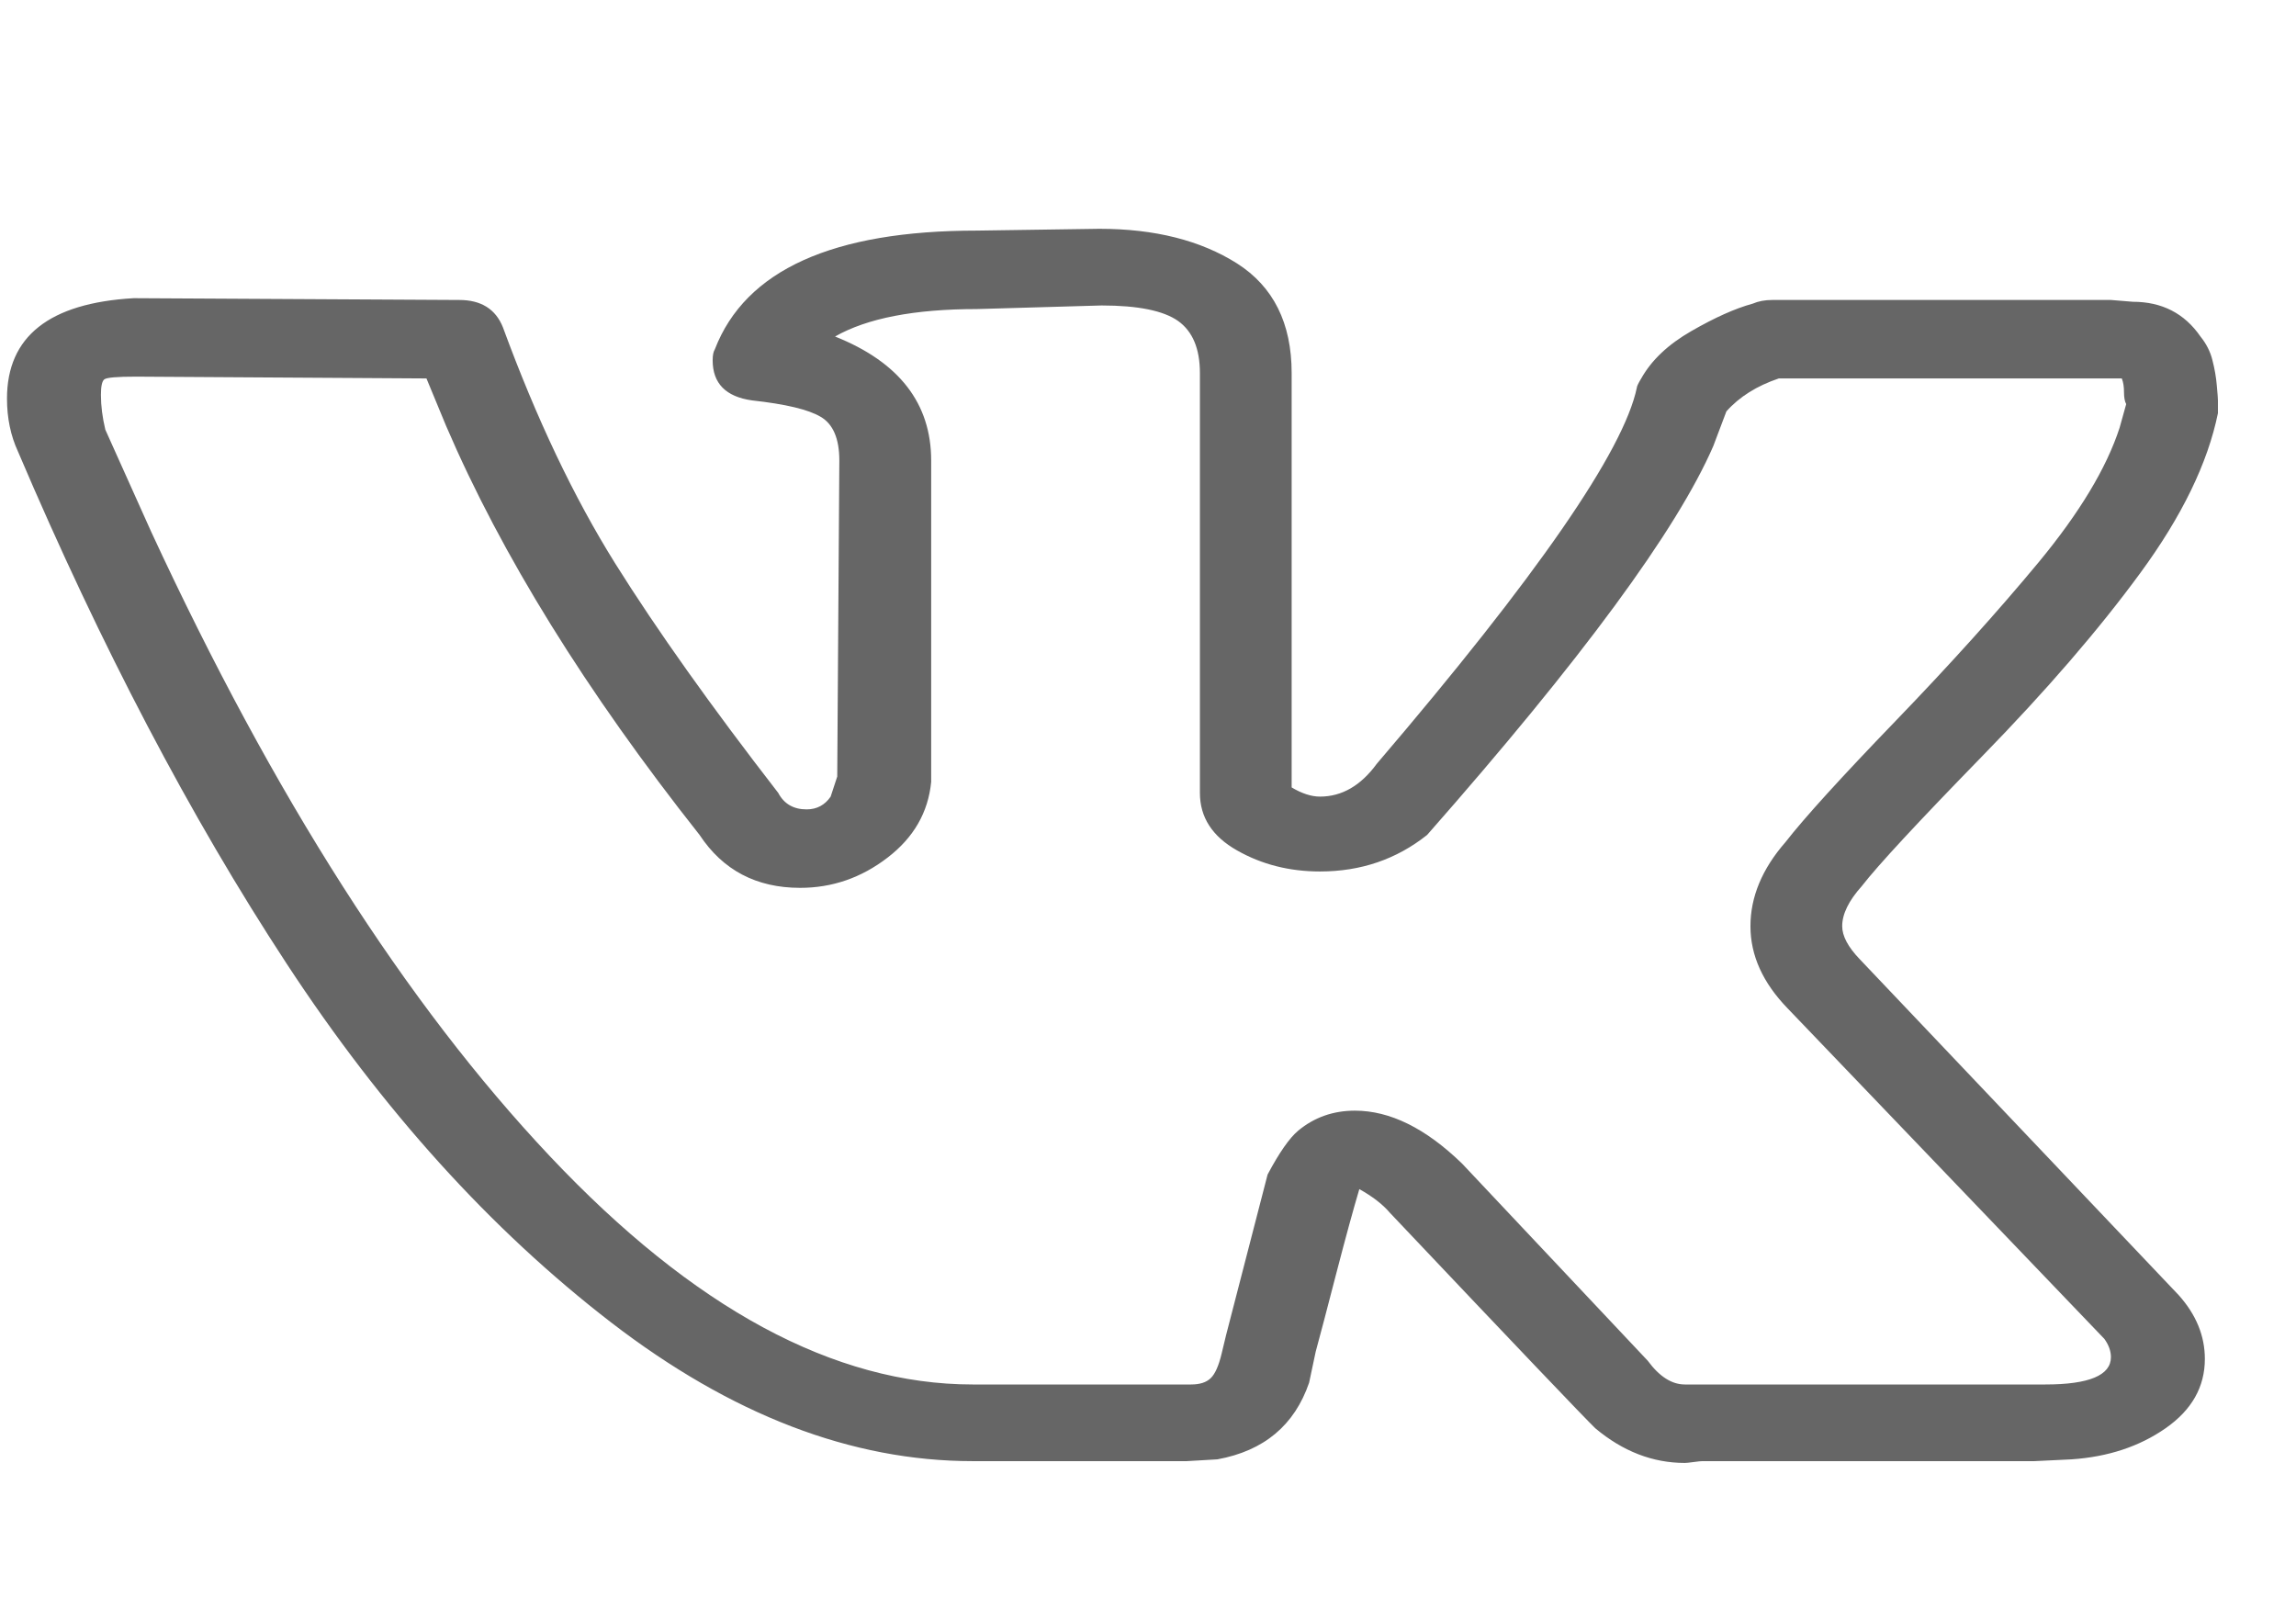
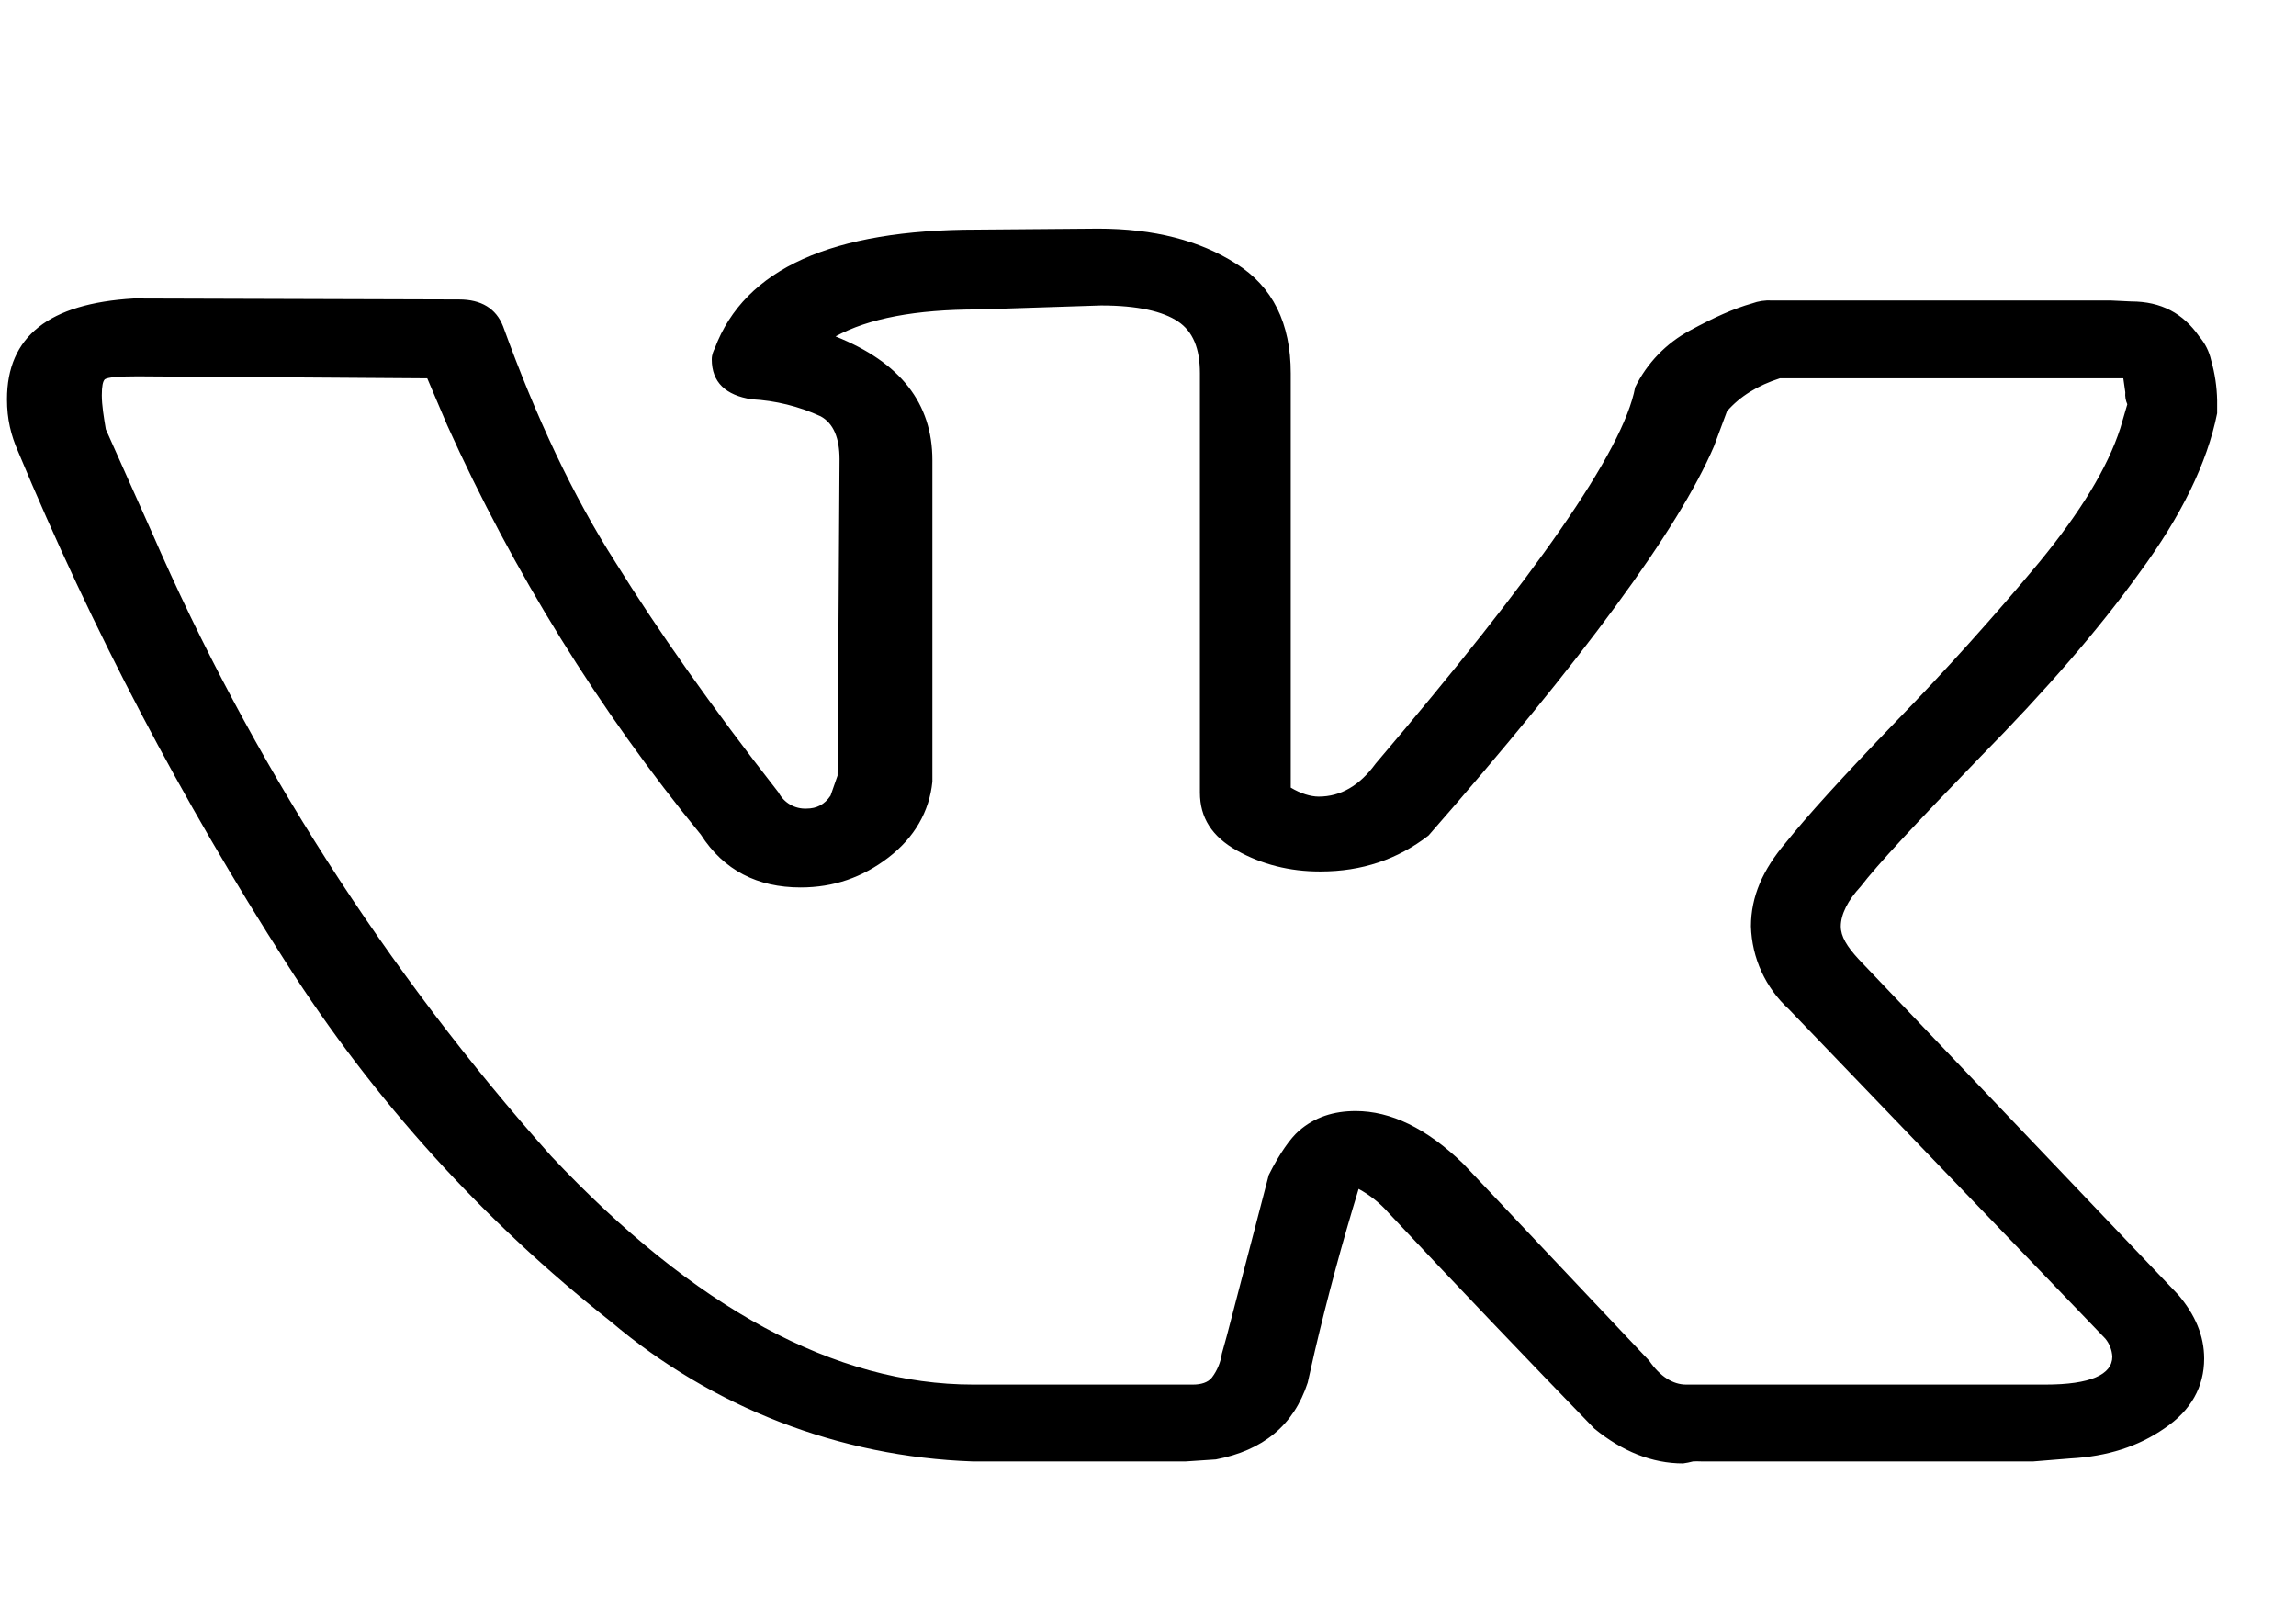
- <svg xmlns="http://www.w3.org/2000/svg" width="23" height="16" viewBox="0 0 23 16" fill="none">
-   <path d="M0.07 3.993C0.07 3.371 0.493 3.036 1.339 2.987L4.6 3.005C4.819 3.005 4.965 3.096 5.038 3.279C5.374 4.194 5.749 4.983 6.165 5.648C6.581 6.312 7.125 7.077 7.796 7.943C7.854 8.053 7.949 8.108 8.08 8.108C8.182 8.108 8.263 8.065 8.321 7.98L8.387 7.779L8.408 4.614C8.408 4.395 8.346 4.249 8.222 4.176C8.098 4.102 7.869 4.048 7.533 4.011C7.27 3.974 7.139 3.84 7.139 3.609C7.139 3.56 7.146 3.523 7.161 3.499C7.467 2.706 8.343 2.31 9.787 2.31L11.013 2.292C11.567 2.292 12.027 2.408 12.392 2.639C12.756 2.871 12.939 3.237 12.939 3.737V7.888C13.041 7.949 13.136 7.98 13.223 7.98C13.442 7.98 13.632 7.87 13.792 7.651C15.397 5.773 16.265 4.517 16.397 3.883C16.397 3.871 16.411 3.84 16.441 3.791C16.543 3.609 16.71 3.45 16.944 3.316C17.177 3.182 17.381 3.09 17.557 3.042C17.615 3.017 17.681 3.005 17.754 3.005H21.146L21.365 3.023C21.657 3.023 21.883 3.139 22.043 3.371C22.102 3.444 22.142 3.523 22.163 3.609C22.185 3.694 22.2 3.779 22.207 3.865C22.215 3.95 22.218 3.999 22.218 4.011V4.139C22.116 4.639 21.857 5.172 21.441 5.739C21.026 6.306 20.497 6.919 19.855 7.577C19.213 8.236 18.811 8.669 18.651 8.876C18.52 9.022 18.454 9.156 18.454 9.278C18.454 9.376 18.512 9.486 18.629 9.608L21.824 12.973C21.999 13.168 22.087 13.381 22.087 13.613C22.087 13.893 21.956 14.125 21.693 14.308C21.43 14.491 21.117 14.594 20.752 14.619L20.38 14.637H17.053C17.039 14.637 17.009 14.64 16.966 14.646C16.922 14.652 16.893 14.655 16.878 14.655C16.557 14.655 16.258 14.54 15.981 14.308C15.879 14.21 15.193 13.491 13.924 12.15C13.851 12.064 13.748 11.985 13.617 11.912C13.559 12.107 13.482 12.387 13.387 12.753C13.293 13.119 13.223 13.381 13.18 13.54L13.114 13.851C12.968 14.277 12.662 14.534 12.195 14.619L11.888 14.637H9.743C8.532 14.637 7.325 14.174 6.121 13.247C4.918 12.32 3.834 11.123 2.871 9.653C1.908 8.184 1.011 6.474 0.18 4.523C0.107 4.365 0.07 4.188 0.07 3.993ZM13.223 8.73C12.917 8.73 12.64 8.66 12.392 8.519C12.144 8.379 12.02 8.187 12.02 7.943V3.737C12.02 3.493 11.947 3.319 11.801 3.215C11.655 3.112 11.399 3.06 11.035 3.06L9.787 3.096C9.16 3.096 8.686 3.188 8.365 3.371C9.007 3.627 9.328 4.041 9.328 4.614V7.833C9.298 8.138 9.153 8.391 8.89 8.592C8.627 8.794 8.336 8.894 8.015 8.894C7.577 8.894 7.241 8.717 7.008 8.364C5.87 6.925 5.024 5.559 4.469 4.267L4.272 3.791L1.361 3.773C1.172 3.773 1.066 3.782 1.044 3.801C1.022 3.819 1.011 3.871 1.011 3.956C1.011 4.066 1.026 4.182 1.055 4.304L1.515 5.328C2.74 7.974 4.071 10.059 5.509 11.583C6.946 13.107 8.357 13.869 9.743 13.869H11.932C12.02 13.869 12.085 13.848 12.129 13.805C12.173 13.762 12.209 13.68 12.238 13.558L12.282 13.375L12.698 11.766C12.815 11.546 12.917 11.4 13.004 11.327C13.165 11.193 13.355 11.126 13.573 11.126C13.924 11.126 14.281 11.302 14.646 11.656L16.506 13.631C16.623 13.79 16.747 13.869 16.878 13.869H20.489C20.927 13.869 21.146 13.777 21.146 13.595C21.146 13.534 21.124 13.473 21.08 13.412L17.907 10.101C17.659 9.845 17.535 9.571 17.535 9.278C17.535 8.986 17.651 8.705 17.885 8.437C18.075 8.193 18.443 7.788 18.99 7.221C19.537 6.654 20.015 6.123 20.424 5.63C20.832 5.136 21.102 4.688 21.233 4.285L21.299 4.048C21.285 4.023 21.277 3.984 21.277 3.929C21.277 3.874 21.27 3.828 21.255 3.791H17.819C17.6 3.865 17.425 3.974 17.294 4.121L17.163 4.468C16.798 5.309 15.842 6.608 14.296 8.364C13.989 8.608 13.632 8.73 13.223 8.73Z" fill="#666666" />
+ <svg xmlns="http://www.w3.org/2000/svg" width="23" height="16" viewBox="0 0 23 16" fill="currentColor">
+   <path d="M.07 4c0-.63.42-.96 1.27-1.01L4.6 3c.22 0 .37.09.44.27.33.91.7 1.7 1.13 2.37.41.66.95 1.43 1.63 2.3a.3.3 0 00.28.16c.1 0 .18-.04.24-.13l.07-.2.02-3.17c0-.21-.06-.36-.19-.43A1.9 1.9 0 007.53 4c-.26-.04-.4-.17-.4-.4 0-.05.02-.09.03-.11.3-.8 1.18-1.19 2.63-1.19L11 2.29c.56 0 1.02.12 1.38.35.37.23.55.6.55 1.1v4.15c.1.06.2.09.28.09.22 0 .41-.11.57-.33 1.6-1.88 2.48-3.13 2.6-3.77a1.29 1.29 0 01.55-.57c.24-.13.44-.22.62-.27a.5.5 0 01.2-.03h3.39l.21.01c.3 0 .52.12.68.35.06.07.1.15.12.24a1.57 1.57 0 01.06.4v.13c-.1.5-.36 1.03-.78 1.6-.41.57-.94 1.18-1.59 1.84-.64.66-1.04 1.09-1.2 1.3-.13.14-.2.28-.2.4 0 .1.06.2.18.33l3.2 3.36c.17.2.26.41.26.64 0 .28-.13.52-.4.7-.26.18-.57.28-.94.3l-.37.03h-3.33a.8.8 0 00-.08 0 .8.8 0 01-.1.02c-.31 0-.61-.12-.89-.35a182 182 0 01-2.06-2.16 1.1 1.1 0 00-.3-.24 25.63 25.63 0 00-.44 1.63l-.07.31c-.14.43-.45.68-.92.77l-.3.02H9.74a5.92 5.92 0 01-3.62-1.4 14.5 14.5 0 01-3.25-3.59A32.9 32.9 0 01.18 4.52C.11 4.36.07 4.2.07 4zm13.15 4.73c-.3 0-.58-.07-.83-.21-.25-.14-.37-.33-.37-.58v-4.2c0-.25-.07-.42-.22-.52-.15-.1-.4-.16-.77-.16L9.8 3.1c-.63 0-1.1.09-1.43.27.65.26.97.67.97 1.24v3.22c-.03.3-.18.56-.44.76-.26.2-.55.3-.88.3-.43 0-.77-.17-1-.53a18.47 18.47 0 01-2.54-4.1l-.2-.47-2.9-.02c-.2 0-.3.01-.33.03-.02.02-.03.07-.03.16 0 .1.02.22.04.34l.46 1.03a23.46 23.46 0 004 6.25c1.44 1.53 2.85 2.29 4.23 2.29h2.2c.08 0 .15-.02.19-.07a.52.52 0 00.1-.24l.05-.18.42-1.61c.11-.22.22-.37.3-.44.16-.14.35-.2.57-.2.35 0 .71.17 1.08.53l1.86 1.97c.11.16.24.24.37.24h3.6c.45 0 .67-.1.67-.28a.31.31 0 00-.07-.18l-3.17-3.3a1.17 1.17 0 01-.38-.83c0-.3.12-.57.35-.84.2-.25.56-.65 1.11-1.22a28.2 28.2 0 001.43-1.59c.41-.5.68-.94.81-1.34l.07-.24a.24.24 0 01-.02-.12l-.02-.14h-3.44c-.22.07-.4.18-.53.33l-.13.35c-.36.84-1.32 2.14-2.86 3.9-.31.24-.67.36-1.08.36z" />
</svg>
